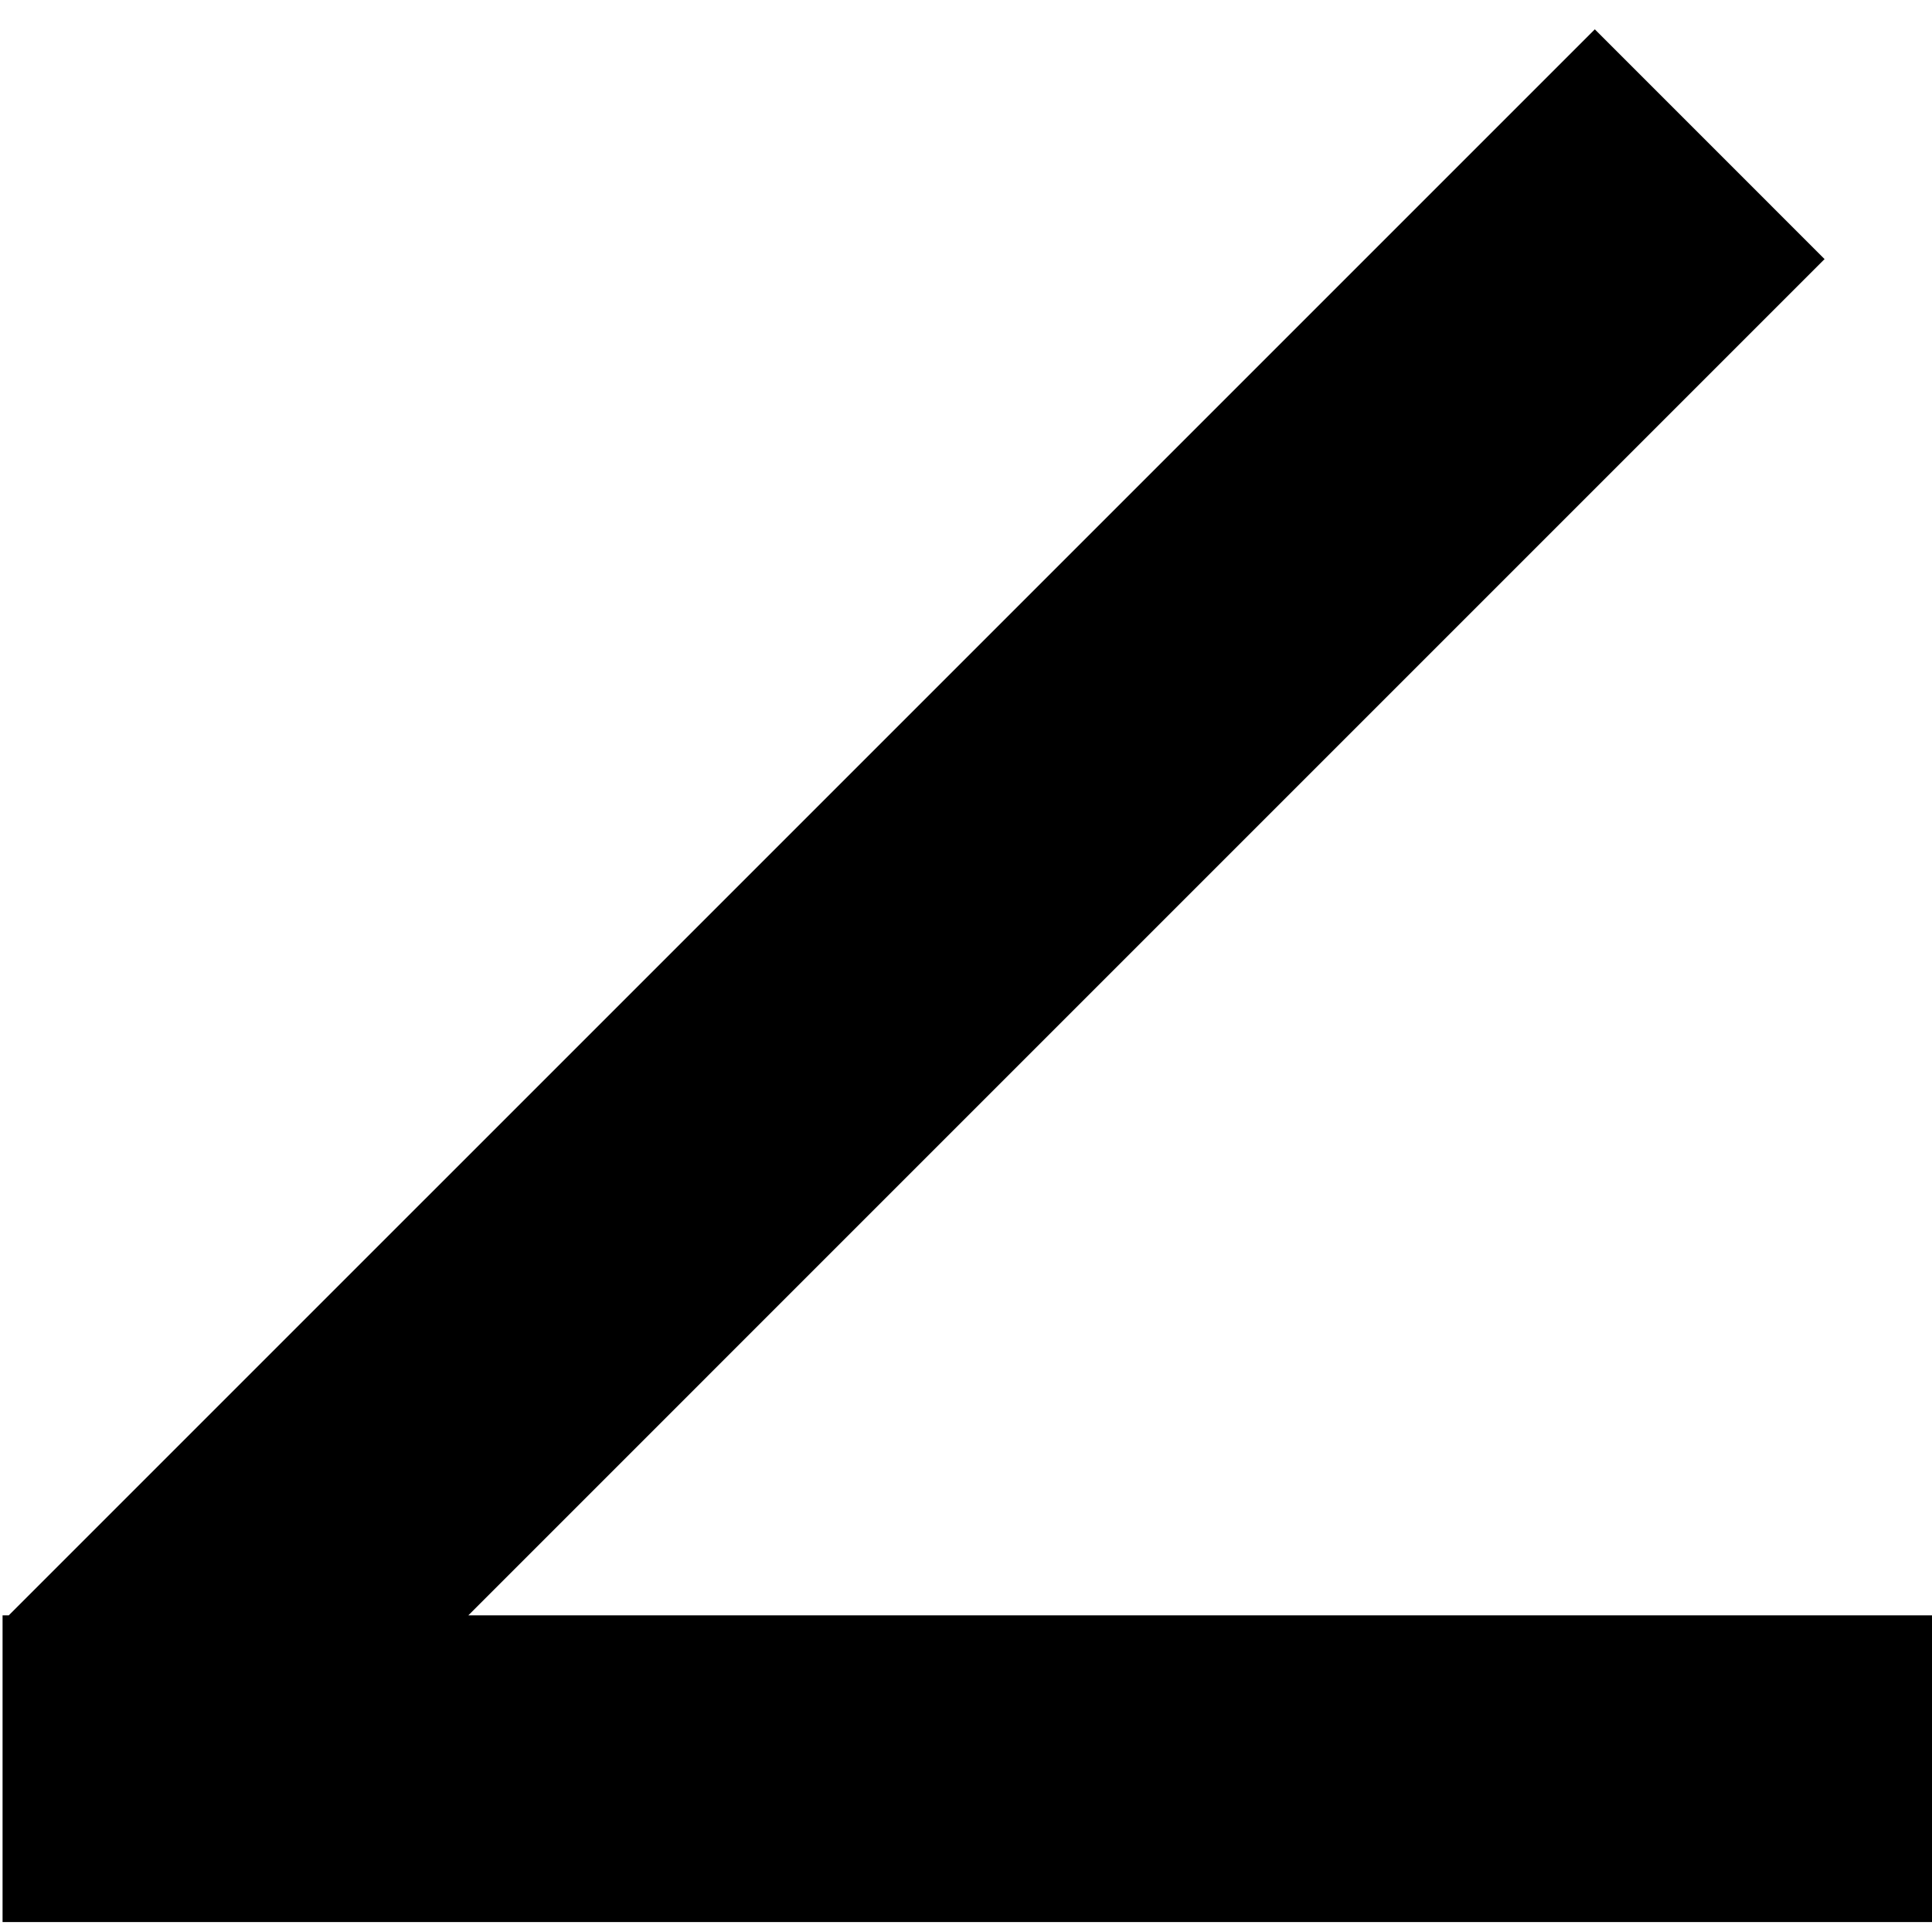
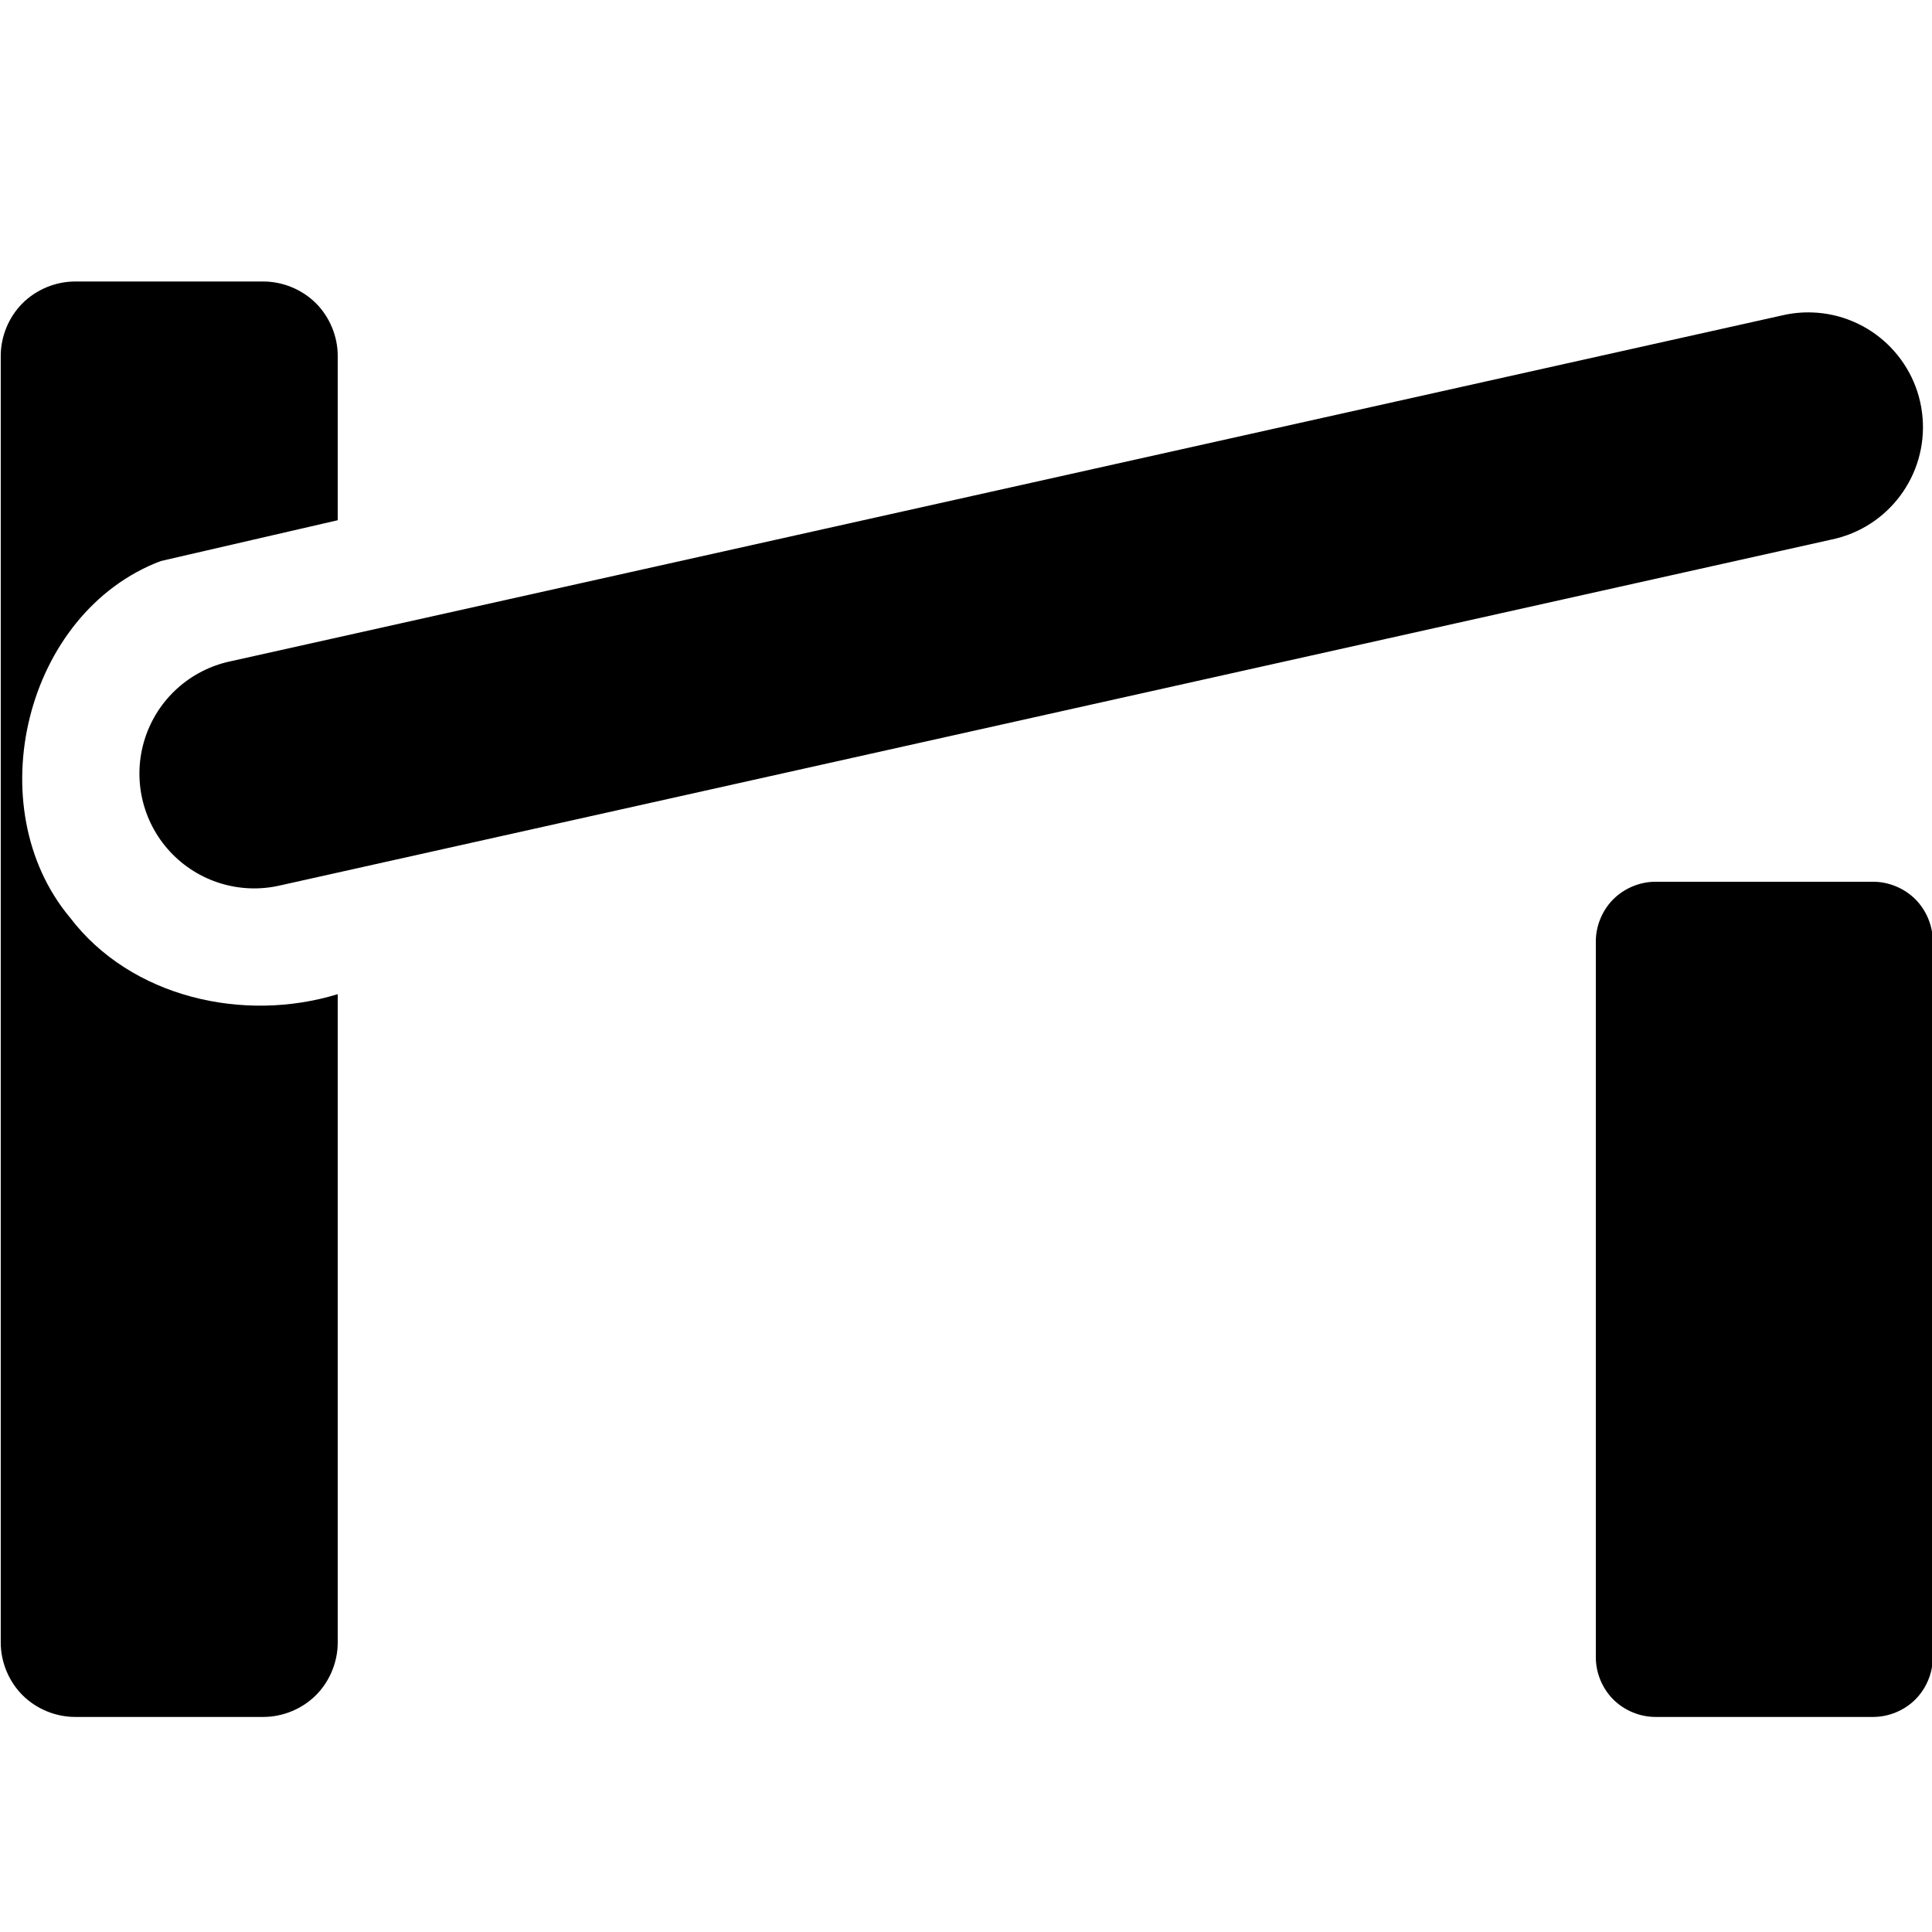
<svg xmlns="http://www.w3.org/2000/svg" width="2520" height="2520" viewBox="0 0 26880 26880" id="svg3064" version="1.1">
  <defs id="defs3070" />
-   <path style="font-size:medium;font-style:normal;font-variant:normal;font-weight:normal;font-stretch:normal;text-indent:0;text-align:start;text-decoration:none;line-height:normal;letter-spacing:normal;word-spacing:normal;text-transform:none;direction:ltr;block-progression:tb;writing-mode:lr-tb;text-anchor:start;baseline-shift:baseline;color:#000000;fill:#000000;fill-opacity:1;stroke:none;stroke-width:400;marker:none;visibility:visible;display:inline;overflow:visible;enable-background:accumulate;font-family:Sans;-inkscape-font-specification:Sans" d="M 2080.188 38.25 L 11.406 2107 L 3.344 2107 L 3.344 2115.062 L 3.344 2507 L 2523.344 2507 L 2523.344 2107 L 610.844 2107 L 2379.875 337.938 L 2080.188 38.25 z " transform="scale(10.66667,10.66667)" id="path2995" />
+   <g id="g2319" transform="matrix(43.57639,0,0,43.57639,38358.675,3180.967)" style="fill:#000000;fill-opacity:1;stroke:#000000;stroke-opacity:1">
+     <path id="path2323" style="fill:#000000;stroke:#000000;fill-opacity:1;stroke-opacity:1" d="" />
+   </g>
+   <g id="g2325" transform="matrix(43.57639,0,0,43.57639,38358.675,3180.967)" style="fill:#000000;fill-opacity:1;stroke:#000000;stroke-opacity:1">
+     <path id="path2329" style="fill:#000000;stroke:#000000;fill-opacity:1;stroke-opacity:1" d="" />
+   </g>
+   <path style="font-size:medium;font-style:normal;font-variant:normal;font-weight:normal;font-stretch:normal;text-indent:0;text-align:start;text-decoration:none;line-height:normal;letter-spacing:normal;word-spacing:normal;text-transform:none;direction:ltr;block-progression:tb;writing-mode:lr-tb;text-anchor:start;baseline-shift:baseline;color:#000000;fill:#000000;fill-opacity:1;fill-rule:nonzero;stroke:none;stroke-width:2382.976;marker:none;visibility:visible;display:inline;overflow:visible;enable-background:accumulate;font-family:Sans;-inkscape-font-specification:Sans" d="m 1044.969,3916.563 c -270.903,0 -540.195,111.328 -731.752,302.886 C 121.653,4411.008 10.341,4680.293 10.33,4951.202 l 0,17902.025 c 0,270.909 111.323,540.195 302.887,731.753 191.557,191.557 460.85,302.881 731.752,302.885 l 2618.763,0 c 270.904,0 540.641,-111.328 732.199,-302.885 191.564,-191.558 302.876,-460.844 302.887,-731.753 l 0,-9021.373 C 3389.726,14233.795 1819.599,13878.12 973.938,12766.39 -308.593,11232.253 345.804,8521.149 2236.859,7805.841 c 820.513,-190.025 1641.287,-378.531 2461.958,-567.801 l 0,-2286.838 c 0,-270.909 -111.323,-540.194 -302.887,-731.753 -191.558,-191.558 -461.295,-302.881 -732.199,-302.886 l -2618.763,0 z m 24171.062,430.653 a 1596.999,1596.999 0 0 0 -427.525,42.44 L 3207.615,9200.548 a 1596.999,1596.999 0 1 0 694.673,3117.32 L 25483.179,7506.528 a 1596.999,1596.999 0 0 0 -267.148,-3159.312 z m -2182.749,7920.617 c -217.423,-0.107 -433.716,89.727 -587.456,243.471 -153.744,153.742 -243.126,369.587 -243.024,587.01 l 0,9959.518 c -0.111,217.422 89.28,433.268 243.024,587.009 153.74,153.744 370.033,243.125 587.456,243.024 l 3027.526,0 c 217.422,0.11 433.715,-89.28 587.456,-243.024 153.741,-153.741 243.121,-369.587 243.024,-587.009 l 0,-9959.518 c 0.108,-217.423 -89.283,-433.268 -243.024,-587.01 -153.741,-153.744 -370.034,-243.569 -587.456,-243.471 l -3027.526,0 z" id="path3732" />
</svg>
